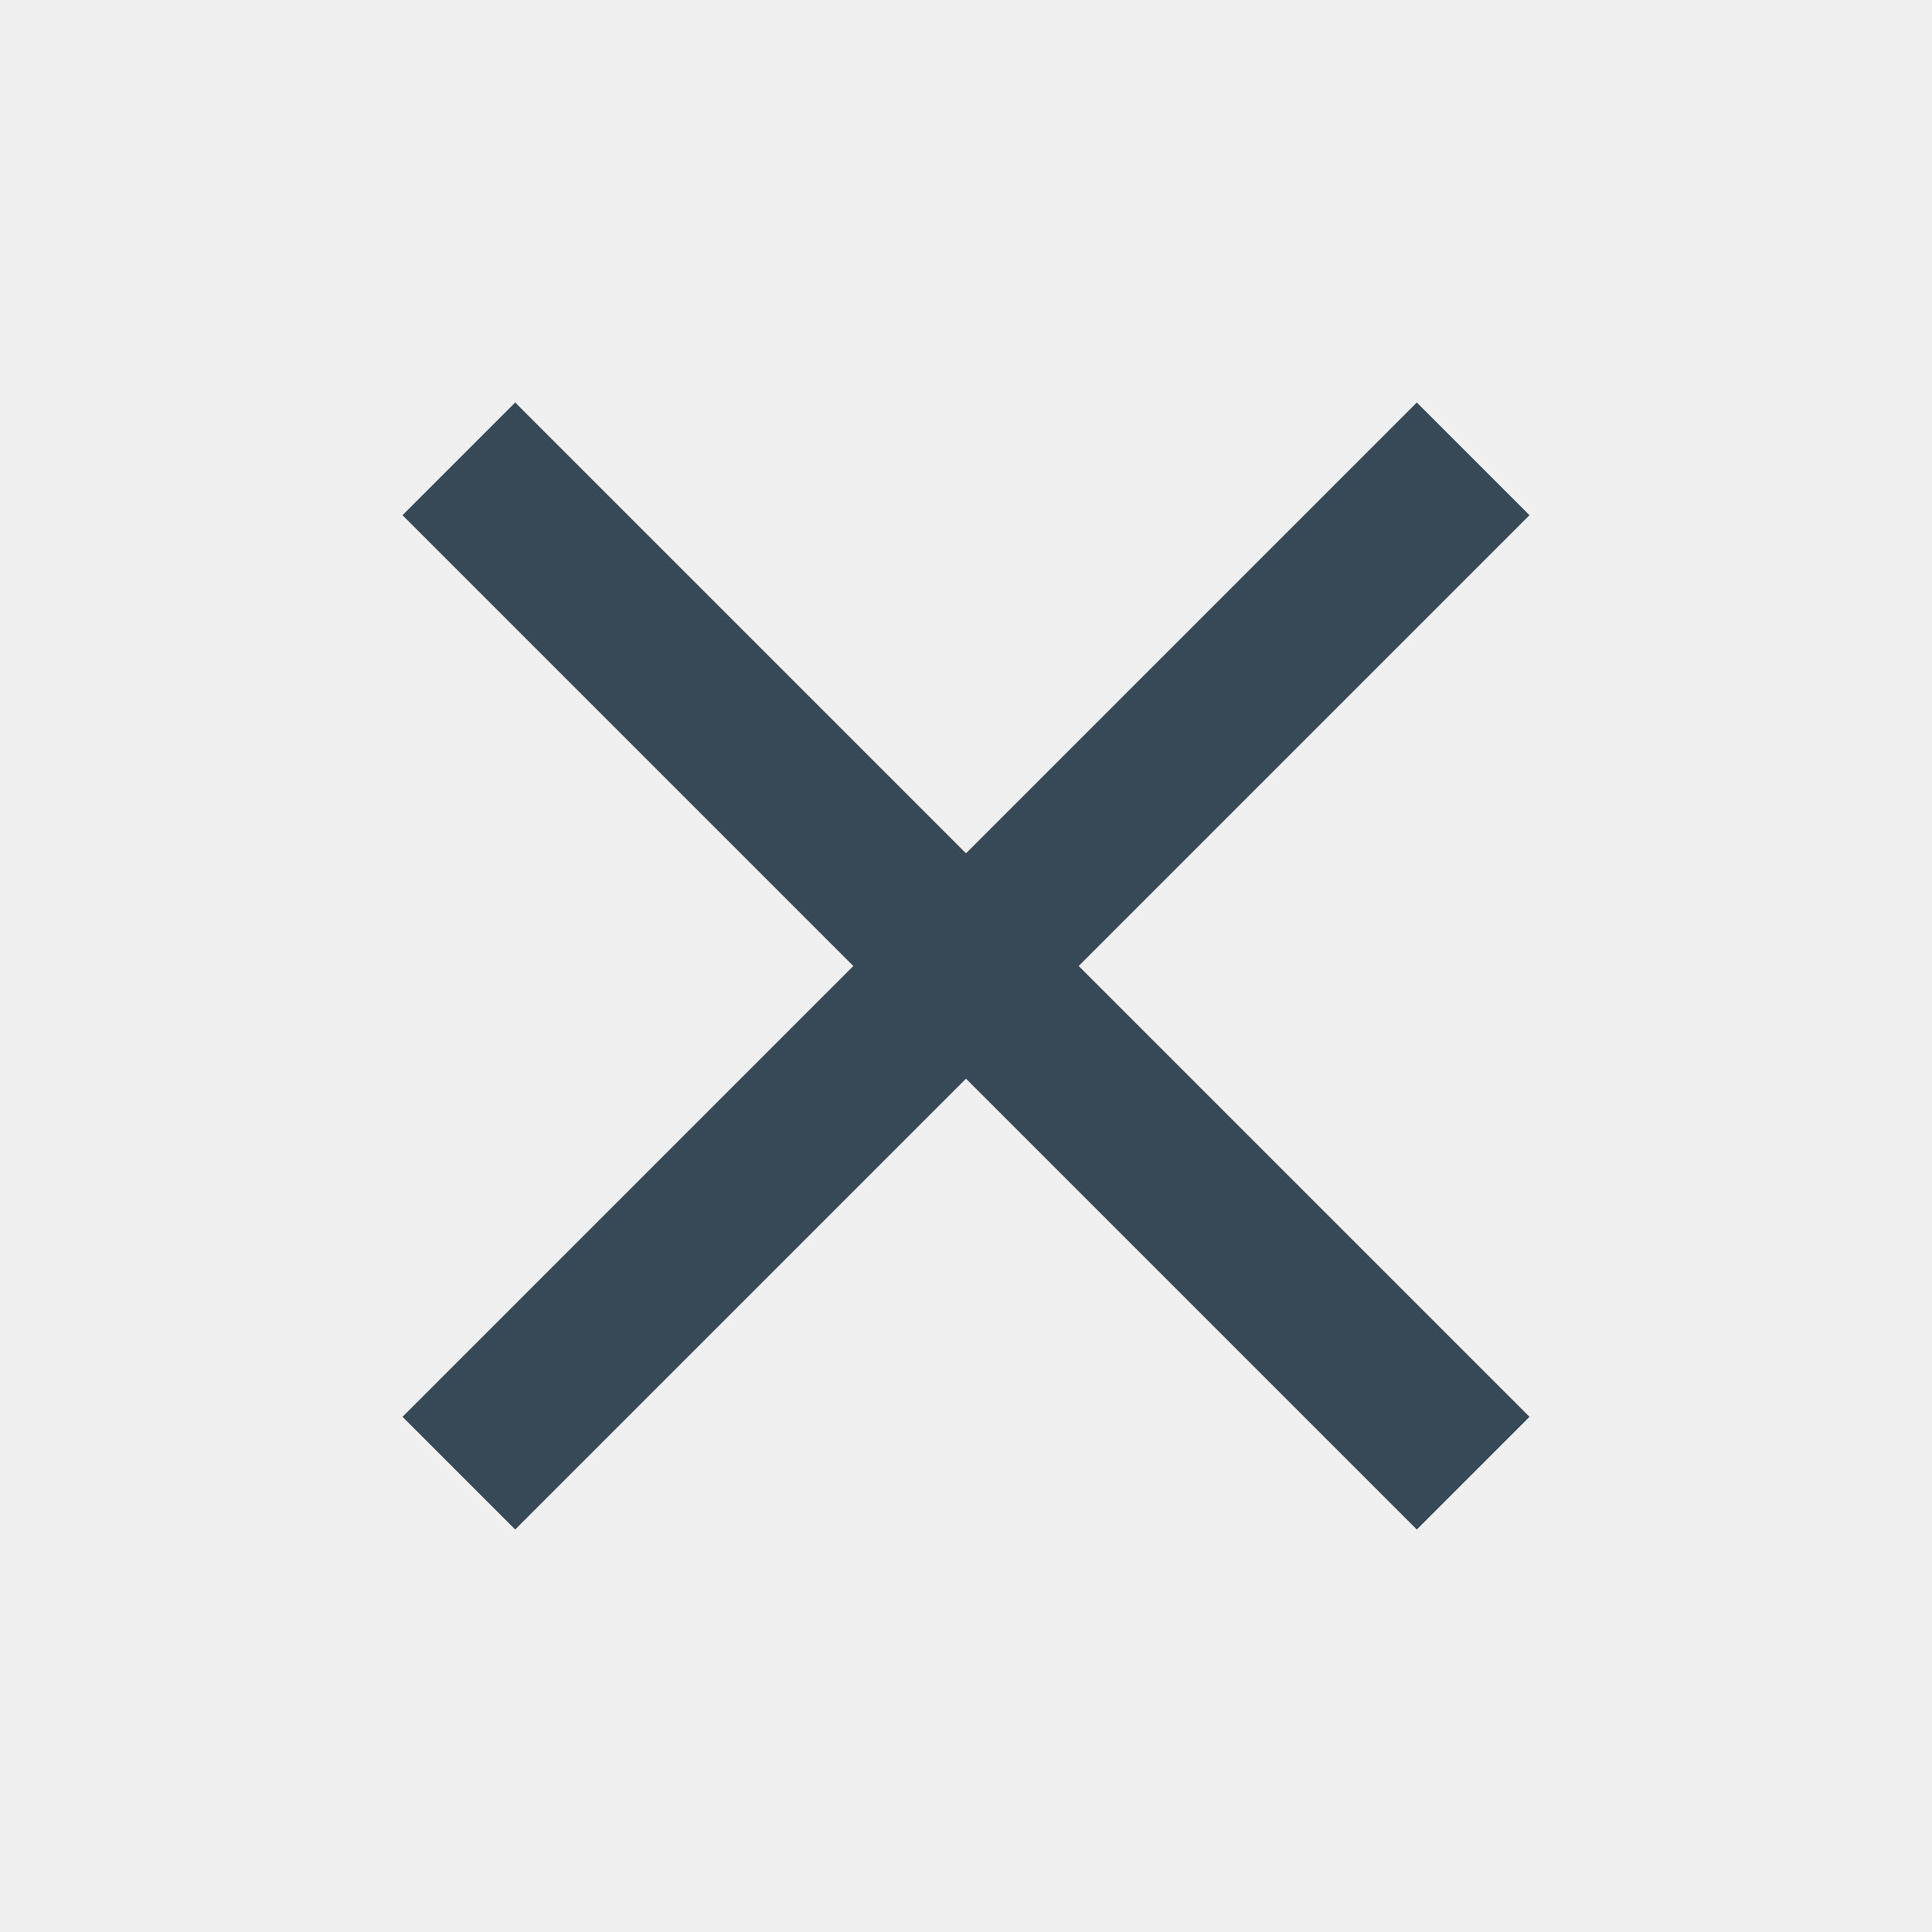
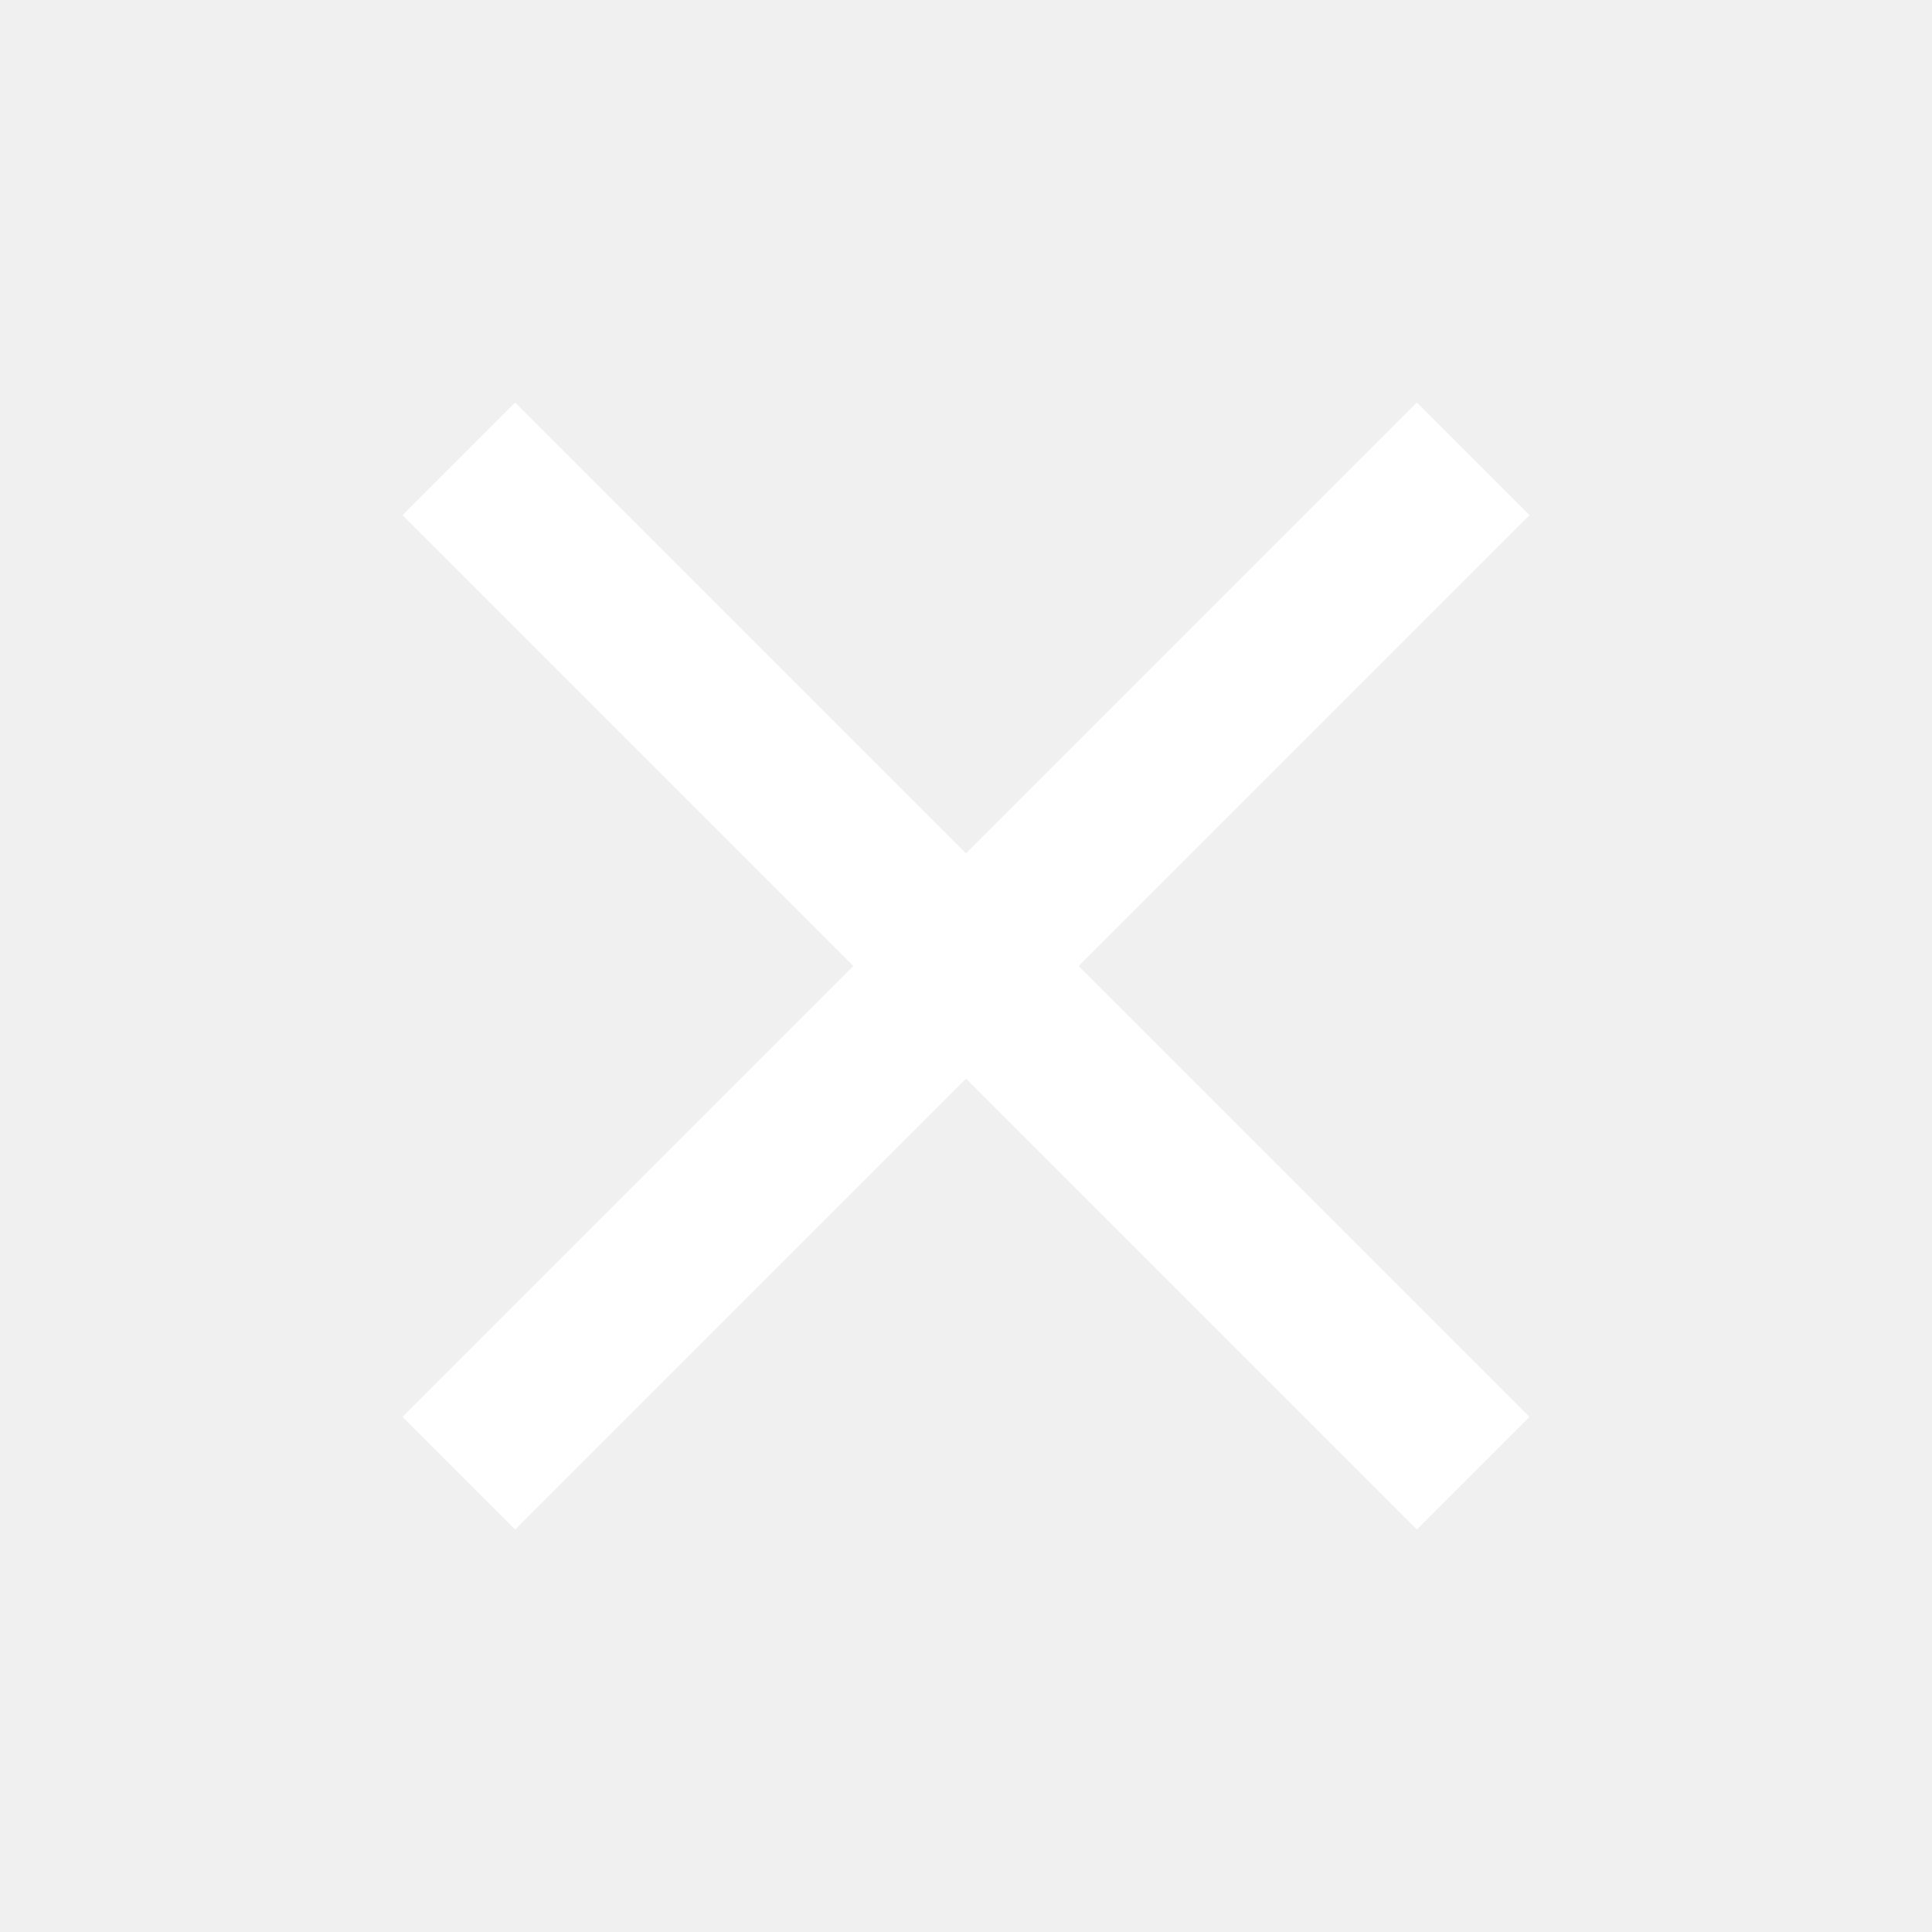
- <svg xmlns="http://www.w3.org/2000/svg" height="24px" viewBox="0 -960 960 960" width="24px" fill="#374957">
+ <svg xmlns="http://www.w3.org/2000/svg" height="24px" viewBox="0 -960 960 960" width="24px" fill="#ffffff">
  <path d="m256-200-56-56 224-224-224-224 56-56 224 224 224-224 56 56-224 224 224 224-56 56-224-224-224 224Z" />
</svg>
